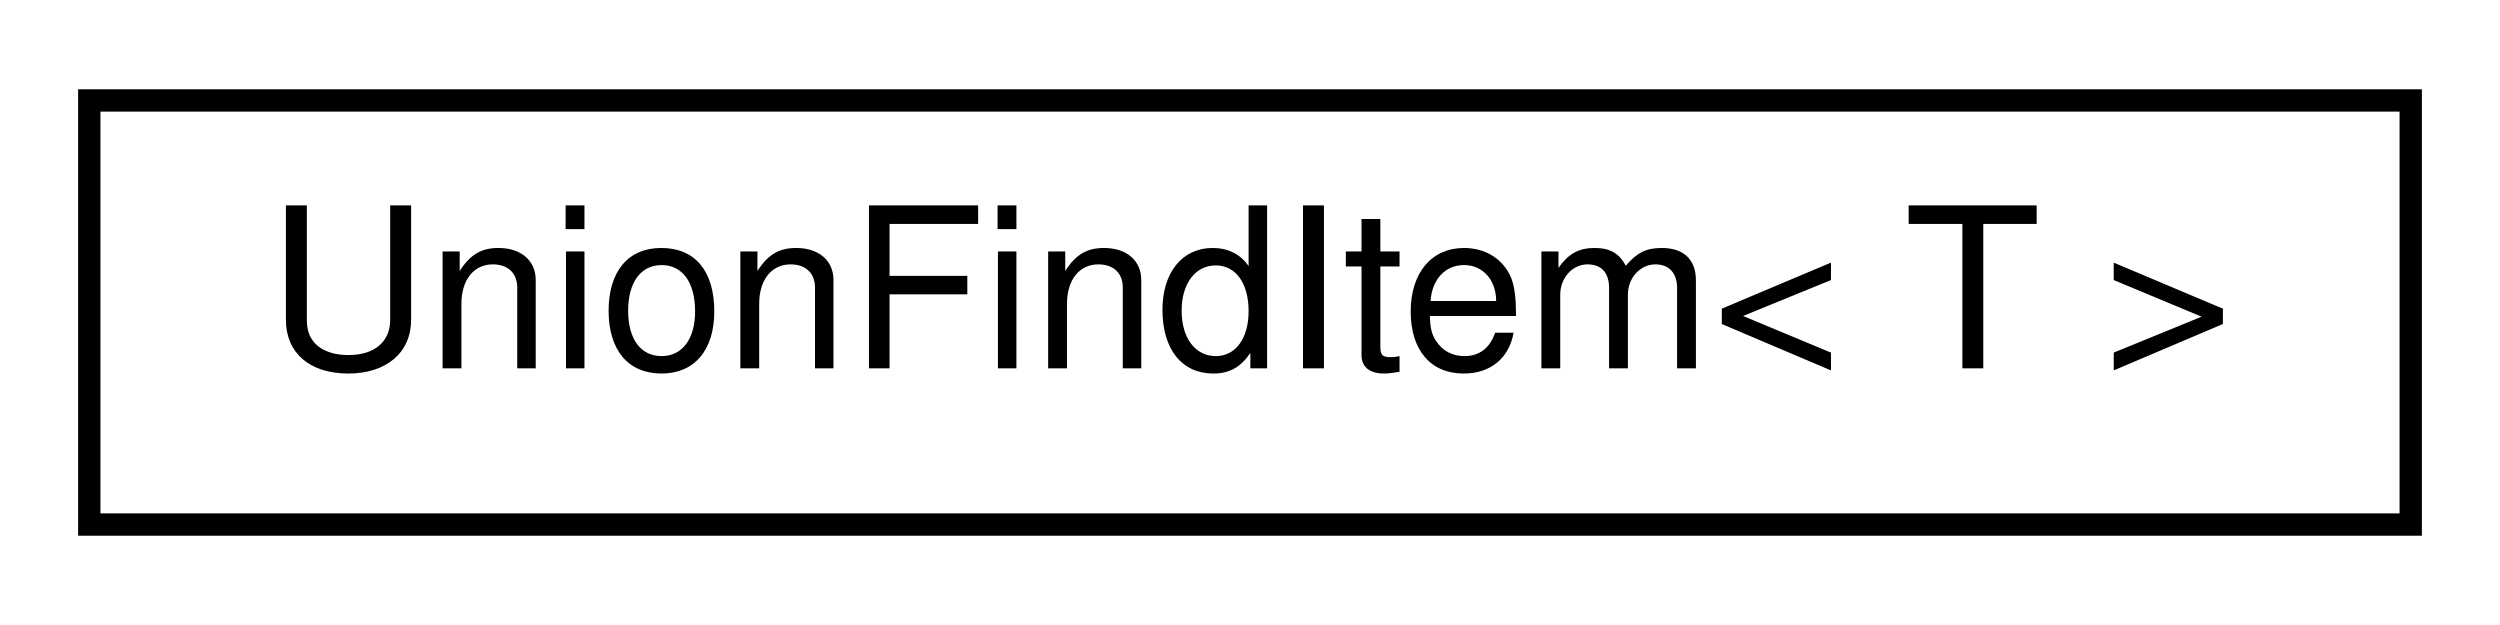
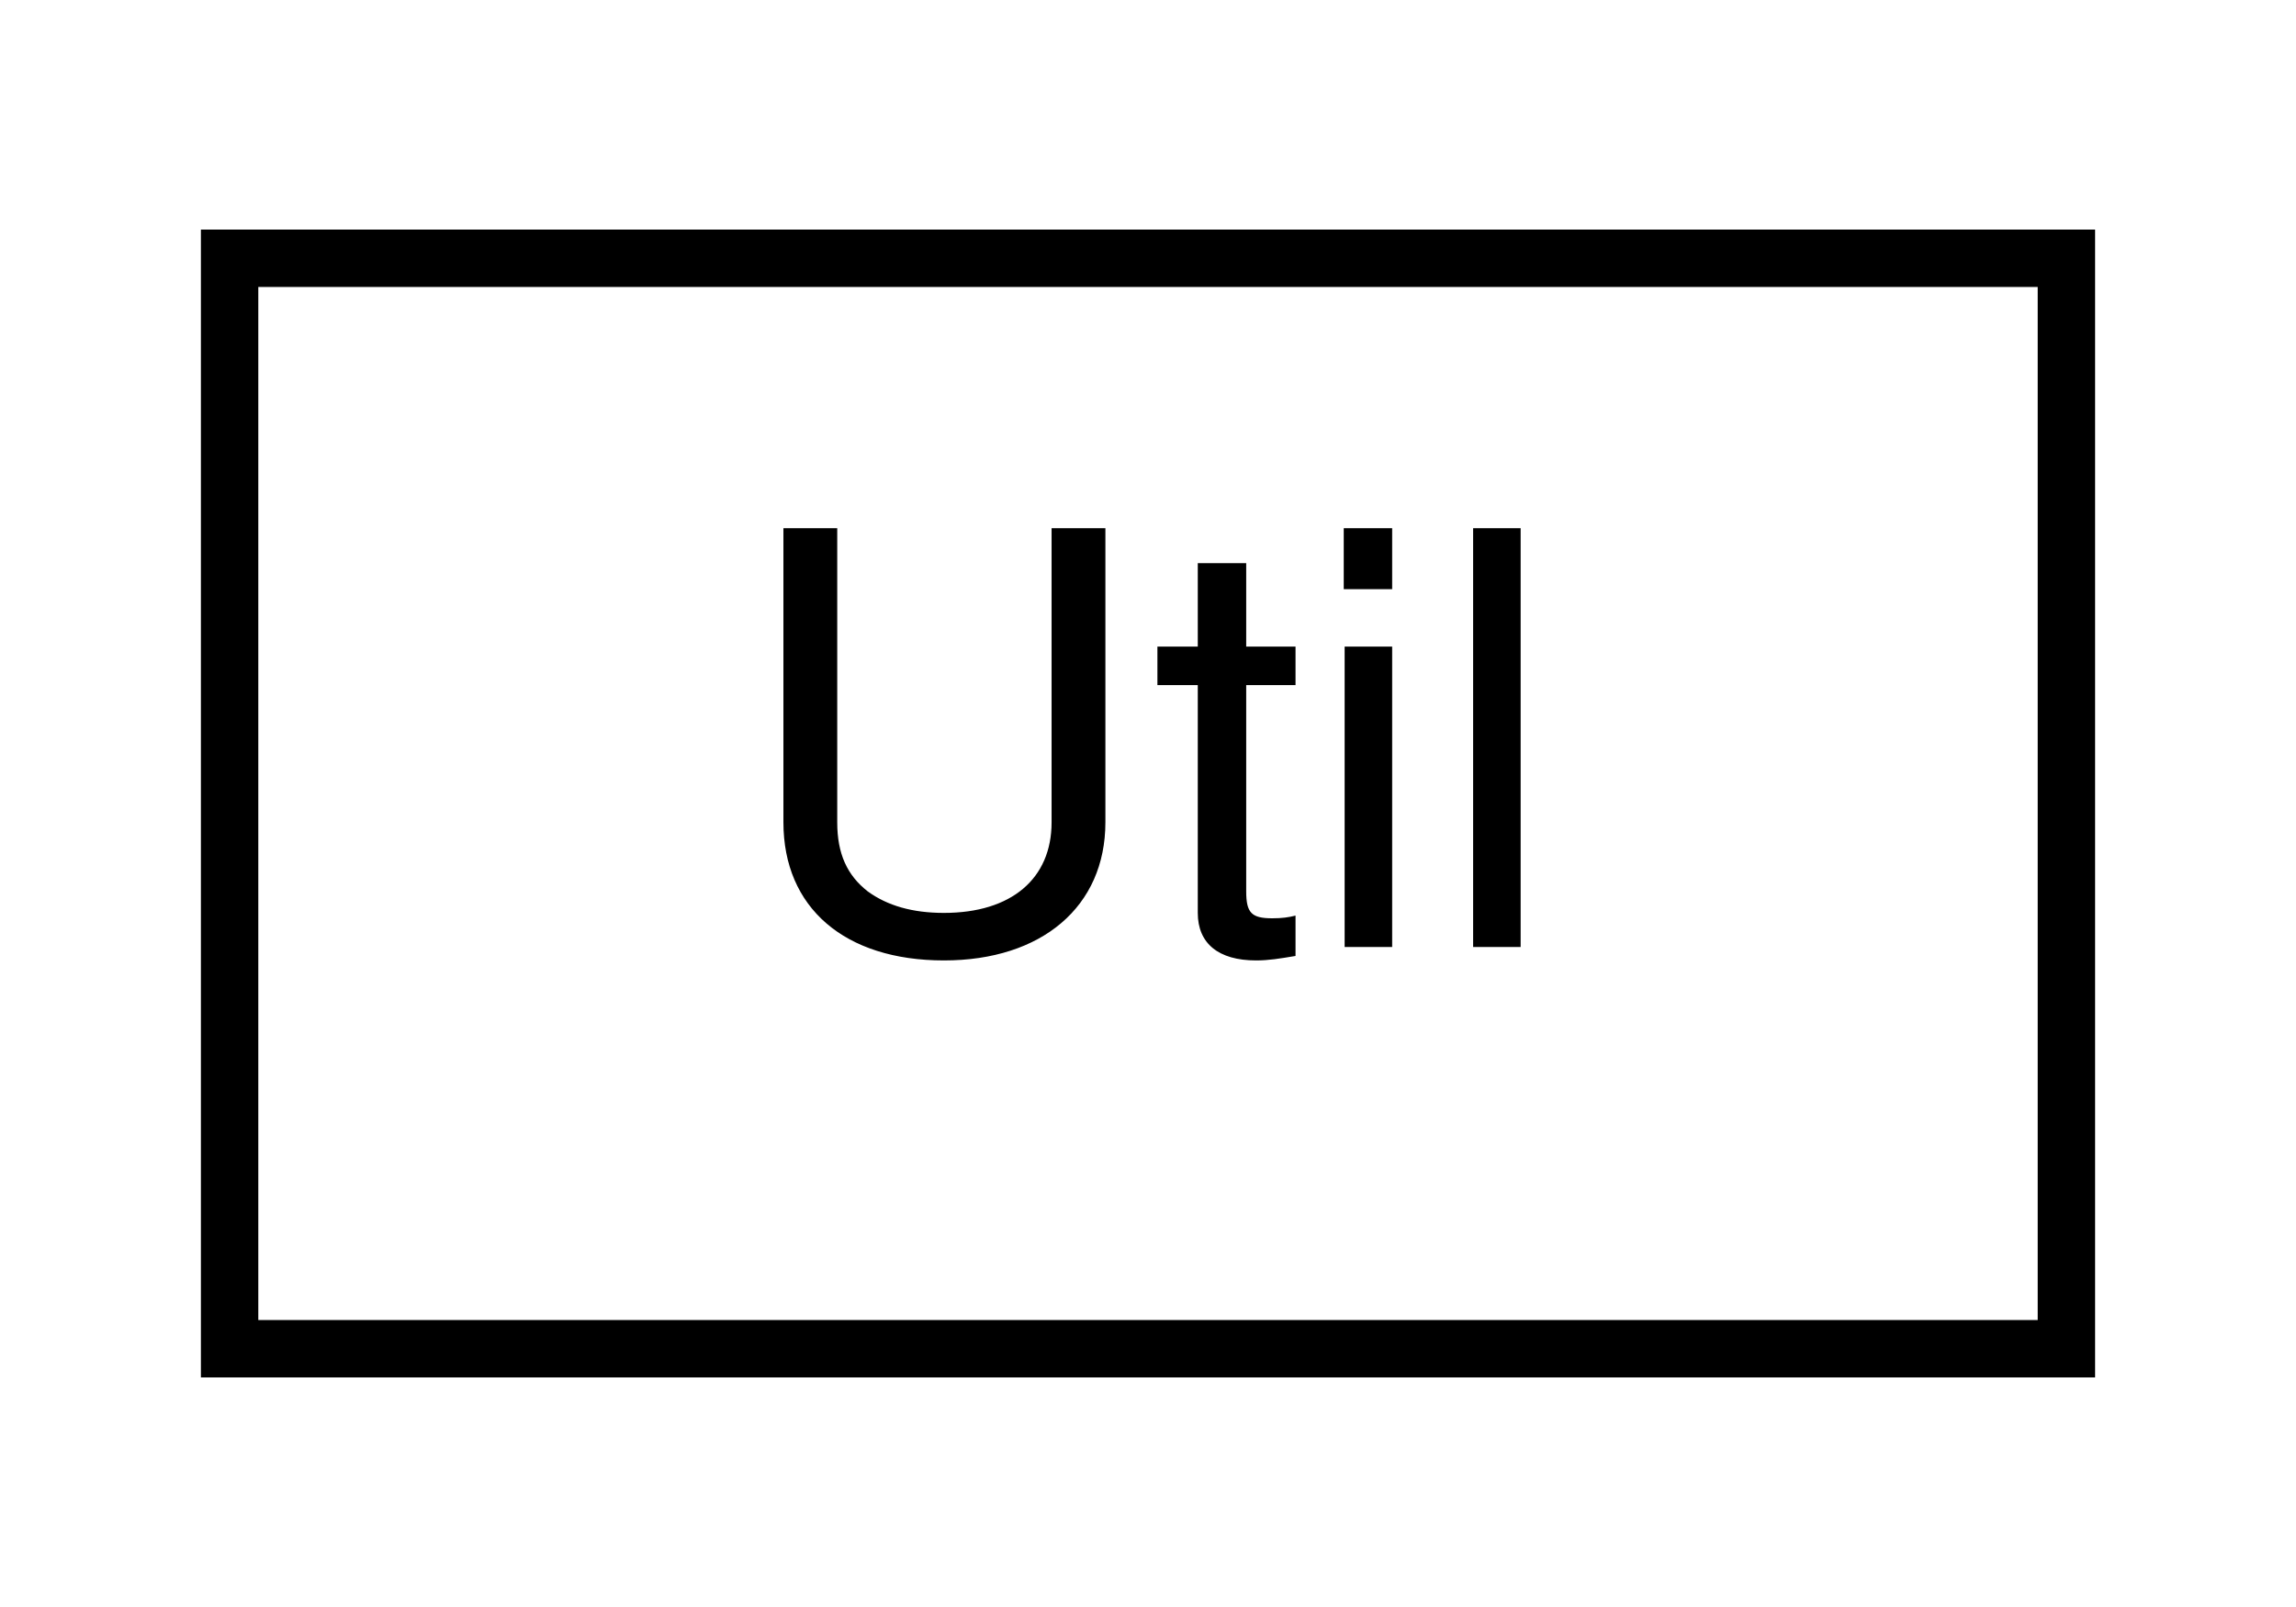
- <svg xmlns="http://www.w3.org/2000/svg" xmlns:xlink="http://www.w3.org/1999/xlink" width="112pt" height="28pt" viewBox="0.00 0.00 112.00 28.00">
+ <svg xmlns="http://www.w3.org/2000/svg" xmlns:xlink="http://www.w3.org/1999/xlink" width="40pt" height="28pt" viewBox="0.00 0.00 40.00 28.00">
  <g id="graph0" class="graph" transform="scale(1 1) rotate(0) translate(4 24)">
-     <polygon fill="white" stroke="transparent" points="-4,4 -4,-24 108,-24 108,4 -4,4" />
+     <polygon fill="white" stroke="transparent" points="-4,4 -4,-24 36,-24 36,4 -4,4" />
    <g id="node1" class="node">
      <g id="a_node1">
-         <a xlink:href="classtype_1_1_union_find_item.html" target="_top" xlink:title="T型の値をもつ互いに素な集合族（分割）の要素を表すクラス。">
-           <polygon fill="white" stroke="black" points="0,-0.5 0,-19.5 104,-19.5 104,-0.5 0,-0.5" />
-           <text text-anchor="middle" x="52" y="-7.5" font-family="Helvetica,sans-Serif" font-size="10.00">UnionFindItem&lt; T &gt;</text>
+         <a xlink:href="classutil_1_1_util.html" target="_top" xlink:title="ユティリティのクラス.">
+           <polygon fill="white" stroke="black" points="0,-0.5 0,-19.5 32,-19.5 32,-0.5 0,-0.5" />
+           <text text-anchor="middle" x="16" y="-7.5" font-family="Helvetica,sans-Serif" font-size="10.00">Util</text>
        </a>
      </g>
    </g>
  </g>
</svg>
